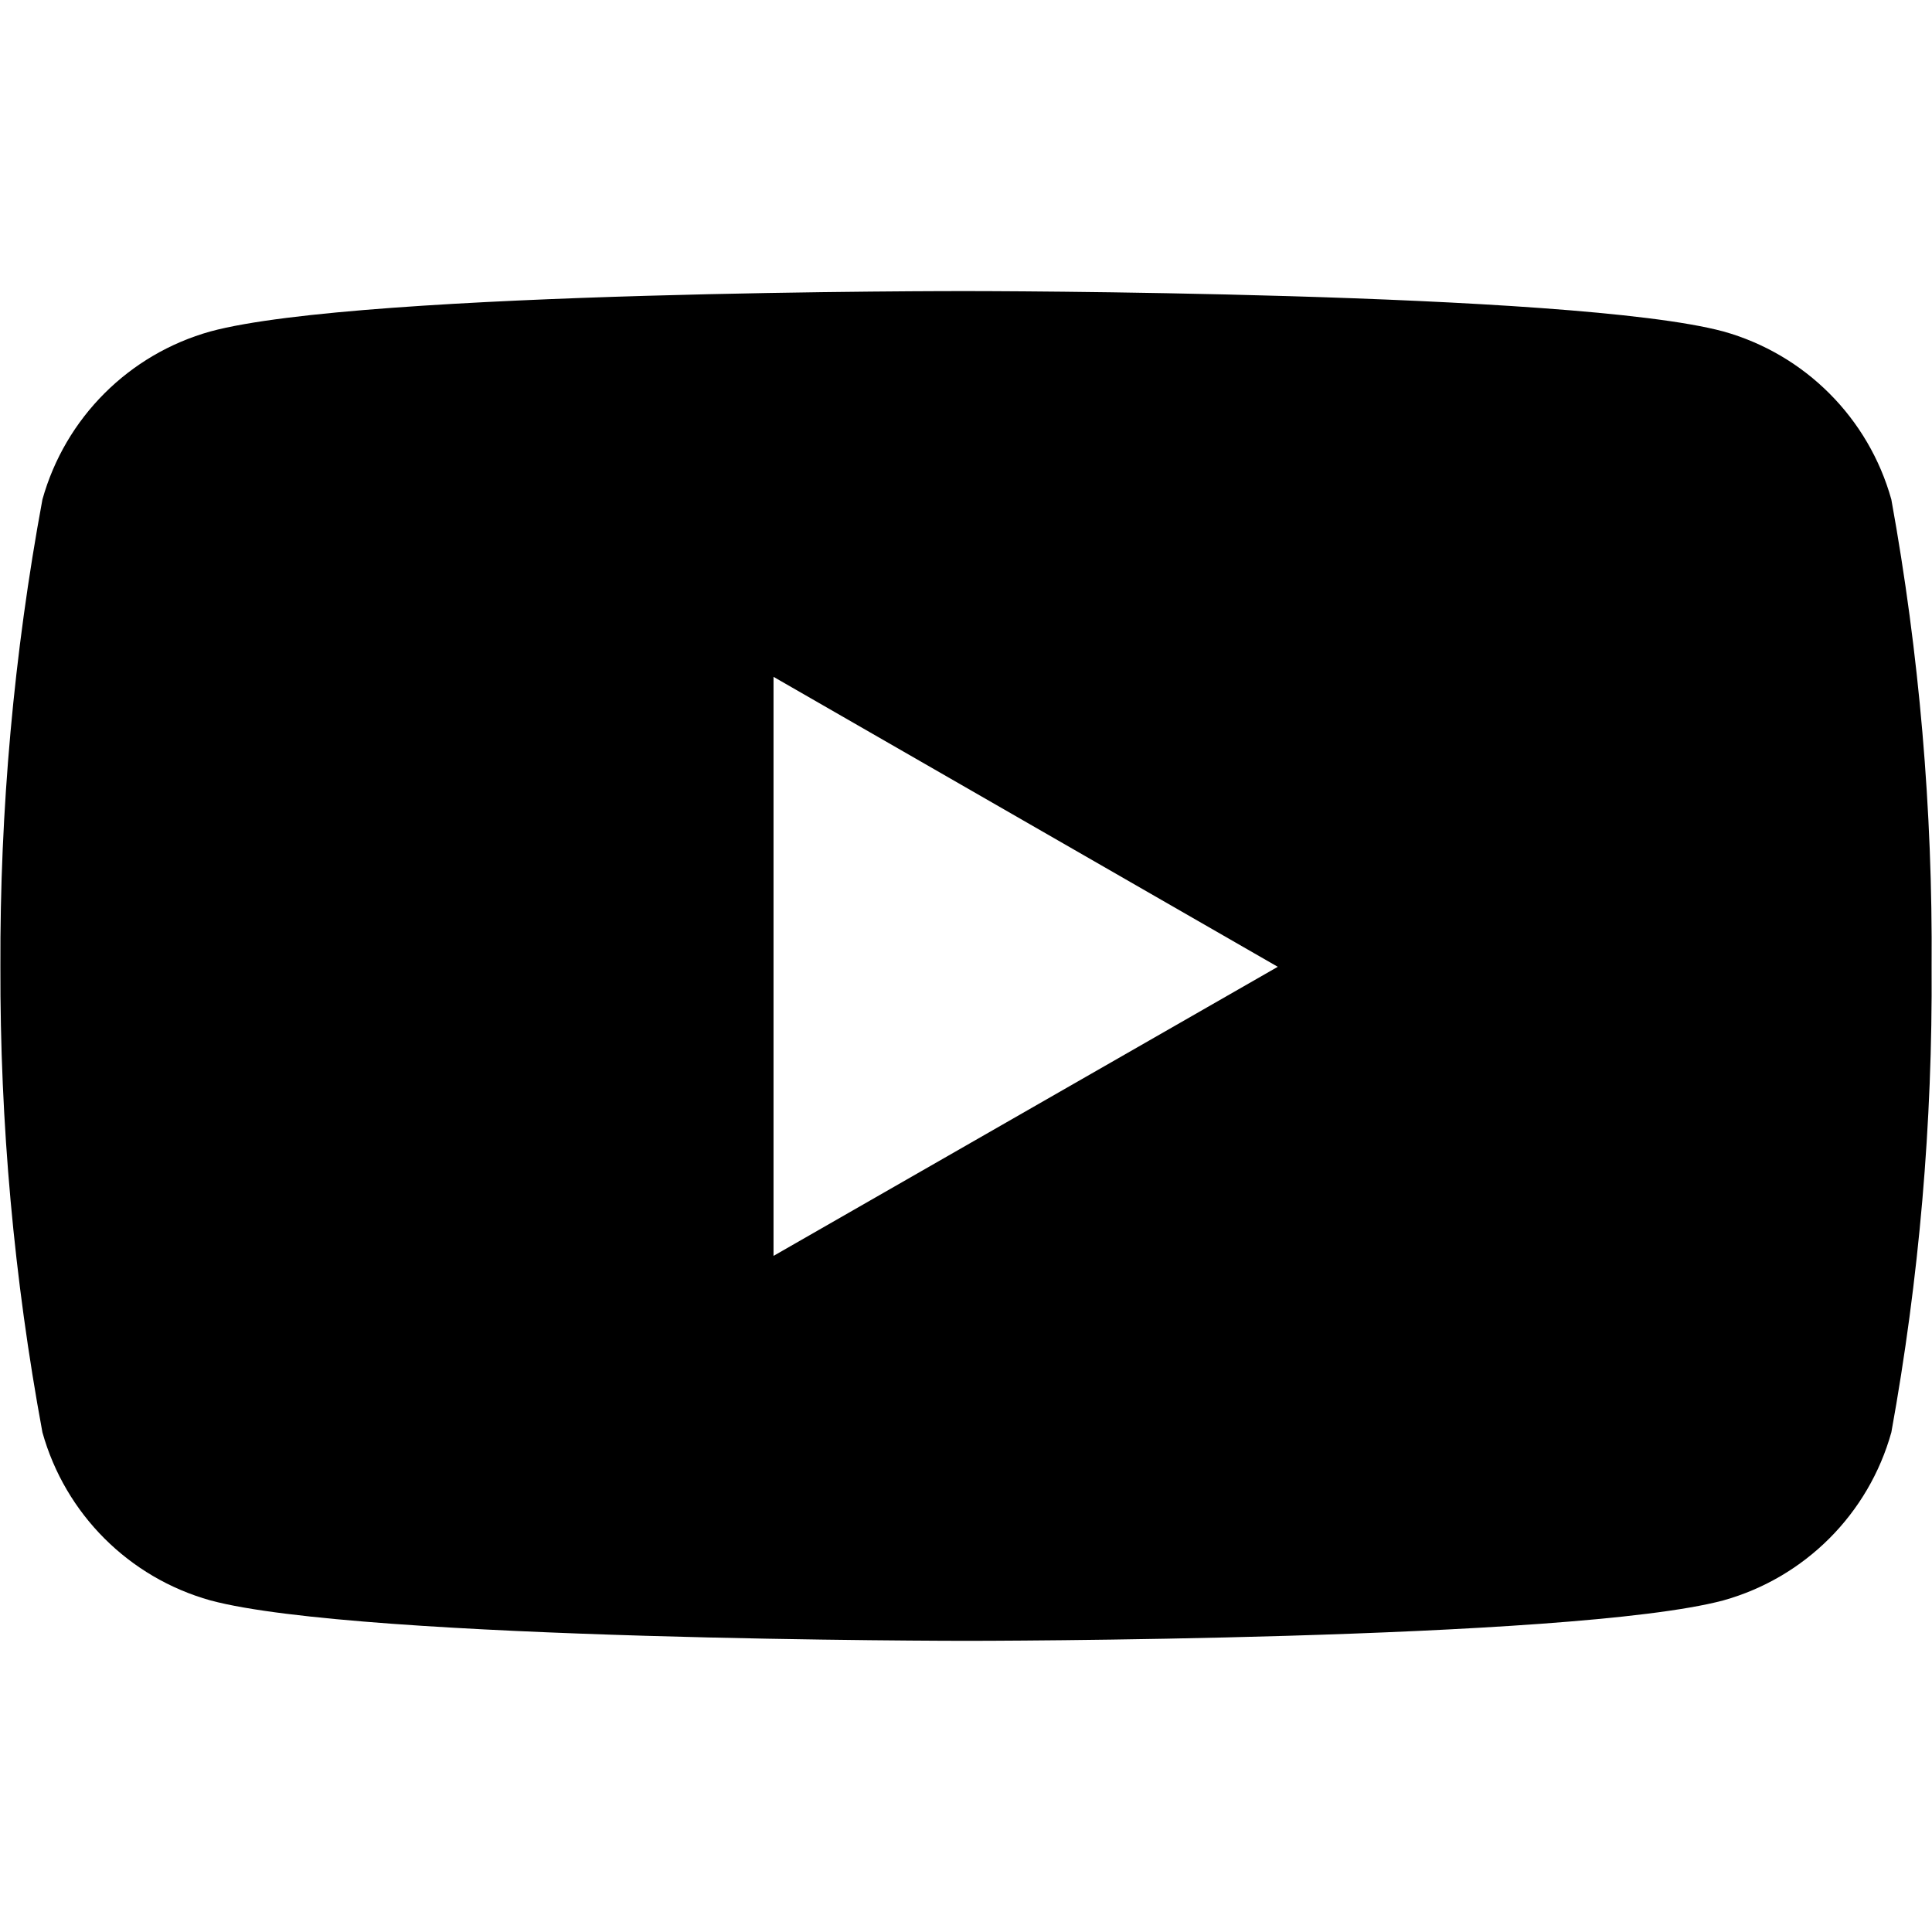
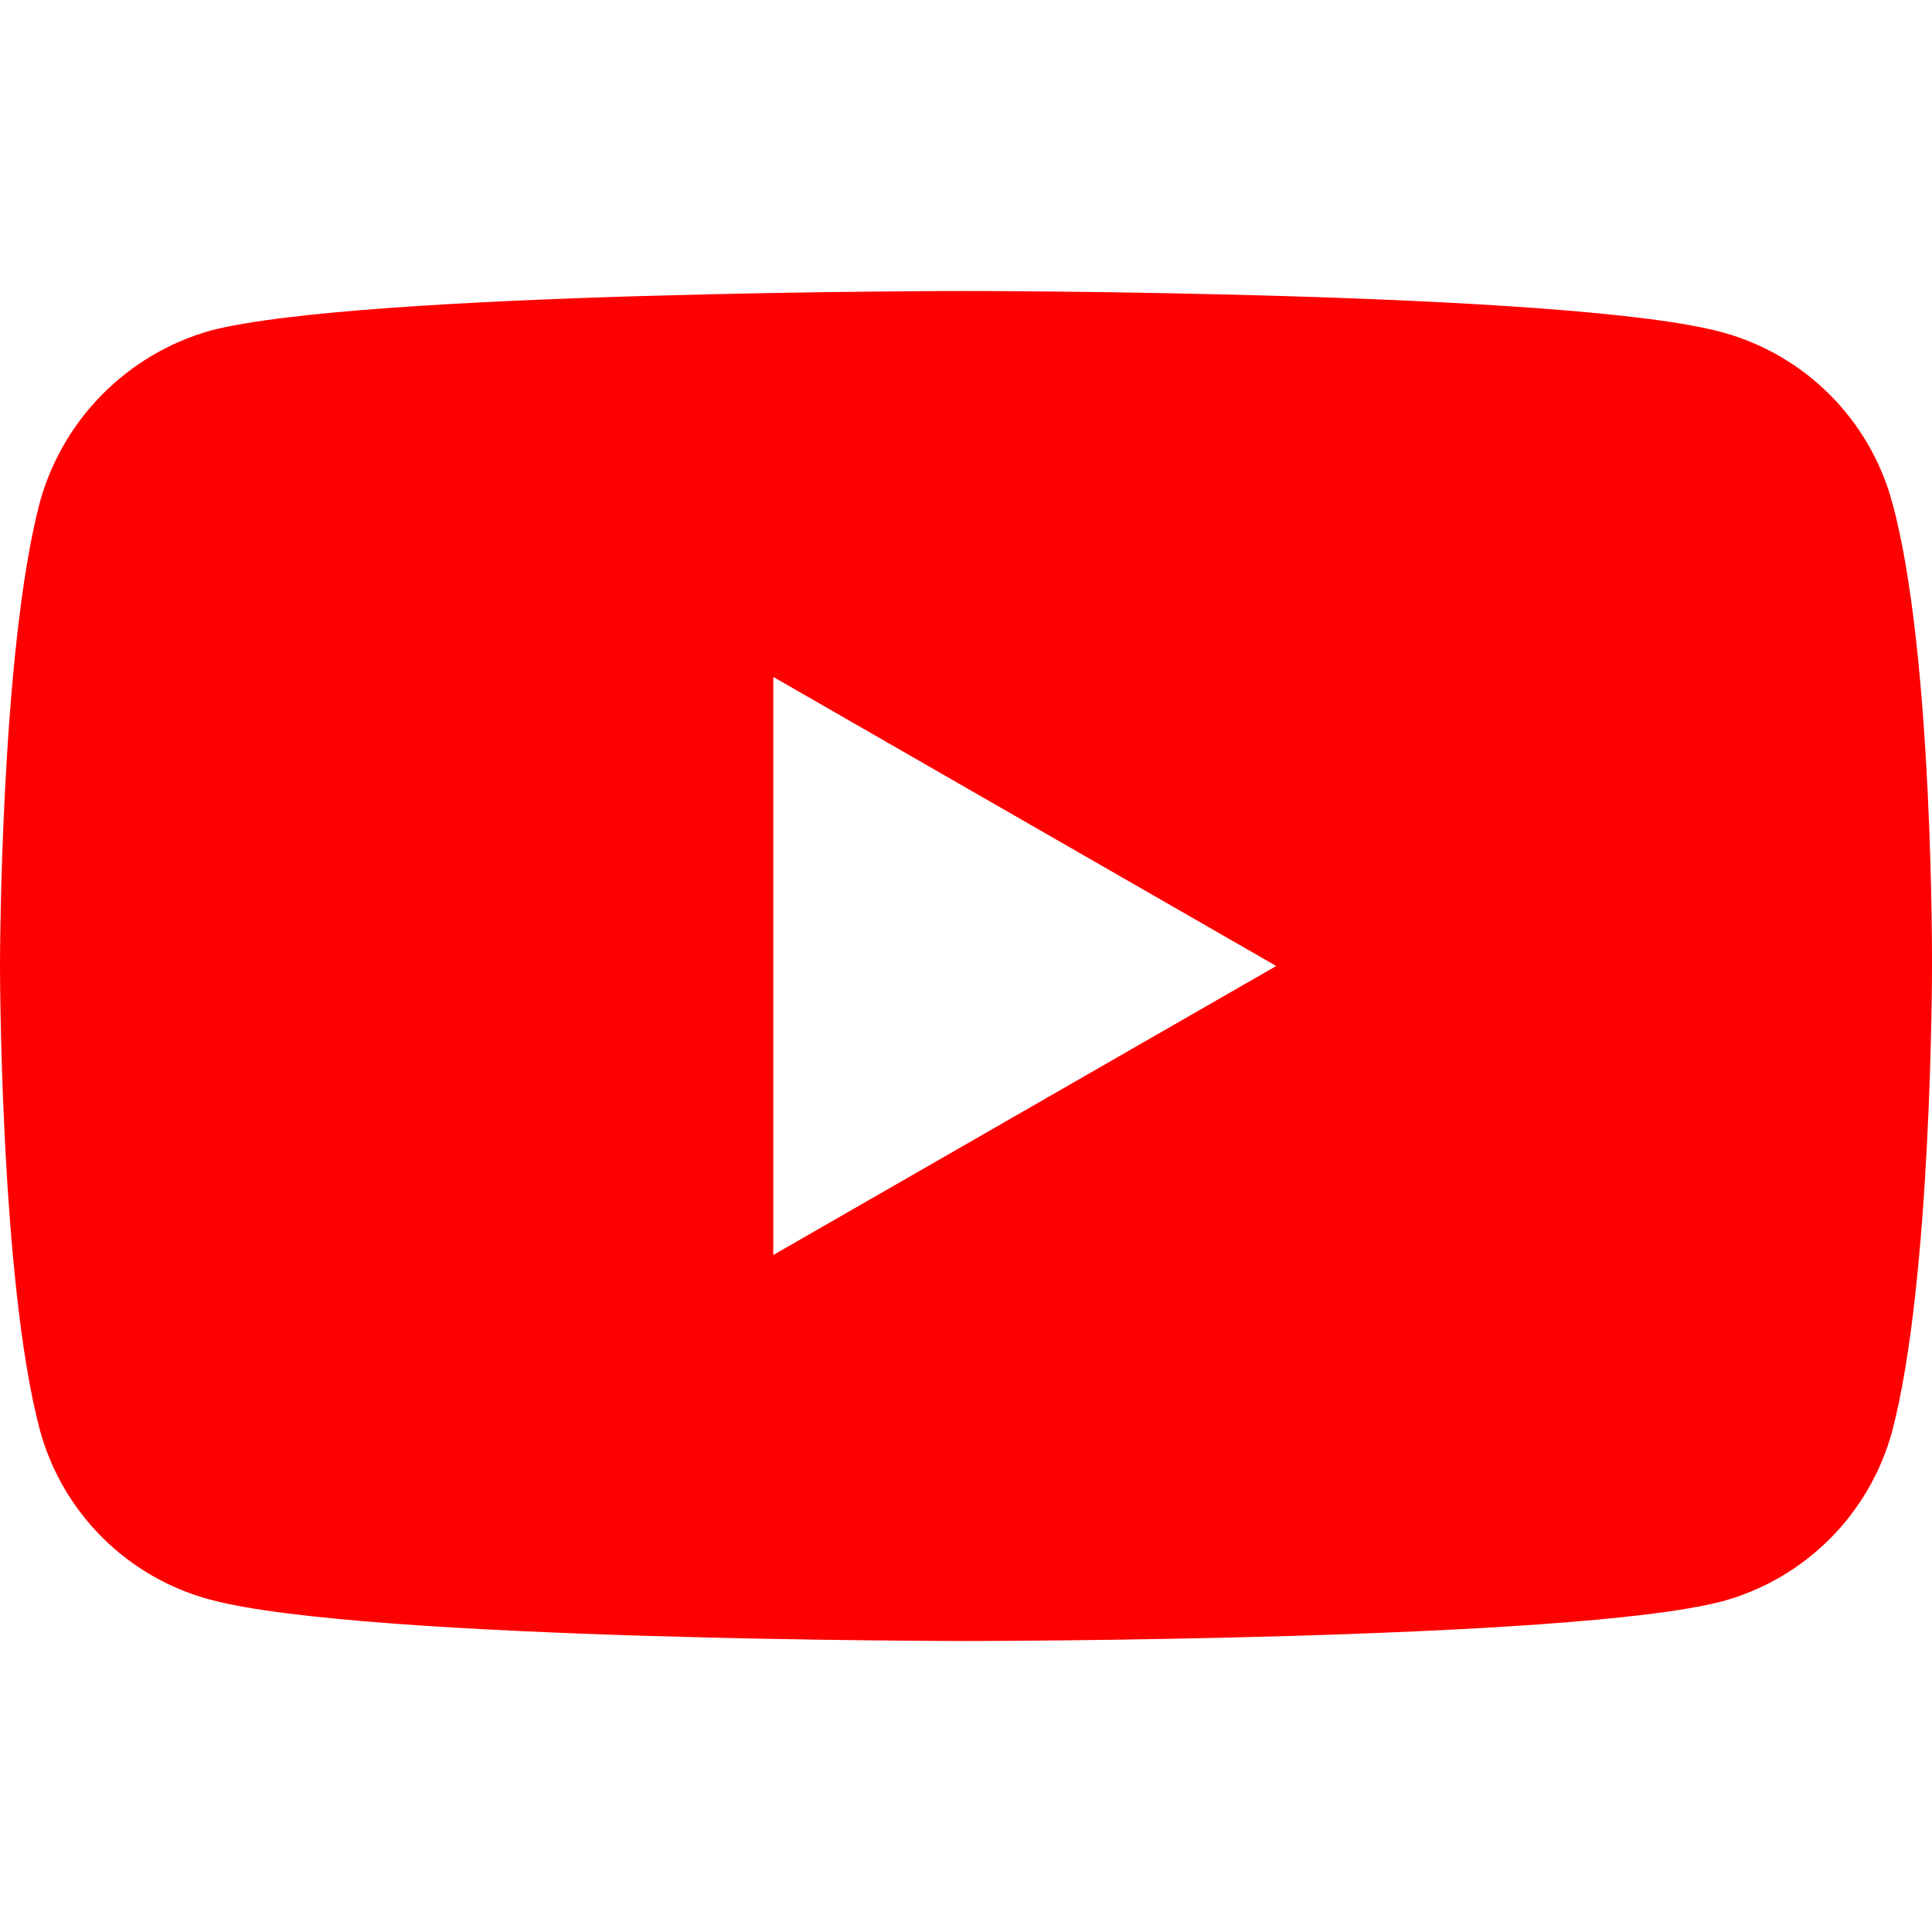
- <svg xmlns="http://www.w3.org/2000/svg" aria-labelledby="simpleicons-youtube-icon" role="img" viewBox="0 0 24 24">
-   <path class="a" d="M23.495 6.205a3.007 3.007 0 0 0-2.088-2.088c-1.87-.501-9.396-.501-9.396-.501s-7.507-.01-9.396.501A3.007 3.007 0 0 0 .527 6.205a31.247 31.247 0 0 0-.522 5.805 31.247 31.247 0 0 0 .522 5.783 3.007 3.007 0 0 0 2.088 2.088c1.868.502 9.396.502 9.396.502s7.506 0 9.396-.502a3.007 3.007 0 0 0 2.088-2.088 31.247 31.247 0 0 0 .5-5.783 31.247 31.247 0 0 0-.5-5.805zM9.609 15.601V8.408l6.264 3.602z" />
+ <svg xmlns="http://www.w3.org/2000/svg" viewBox="0 0 24 24" aria-labelledby="simpleicons-youtube-icon">
+   <path fill="red" d="M23.505 6.239a3.007 3.007 0 0 0-2.113-2.112C19.513 3.615 12 3.615 12 3.615s-7.513 0-9.39.493A3.064 3.064 0 0 0 .495 6.239C0 8.113 0 12 0 12s0 3.908.495 5.762a2.993 2.993 0 0 0 2.116 2.109c1.896.514 9.389.514 9.389.514s7.513 0 9.392-.492a3.007 3.007 0 0 0 2.113-2.113C24 15.908 24 12.02 24 12.02s.021-3.907-.495-5.781zM9.606 15.59V8.409L15.854 12l-6.248 3.59z" />
</svg>
